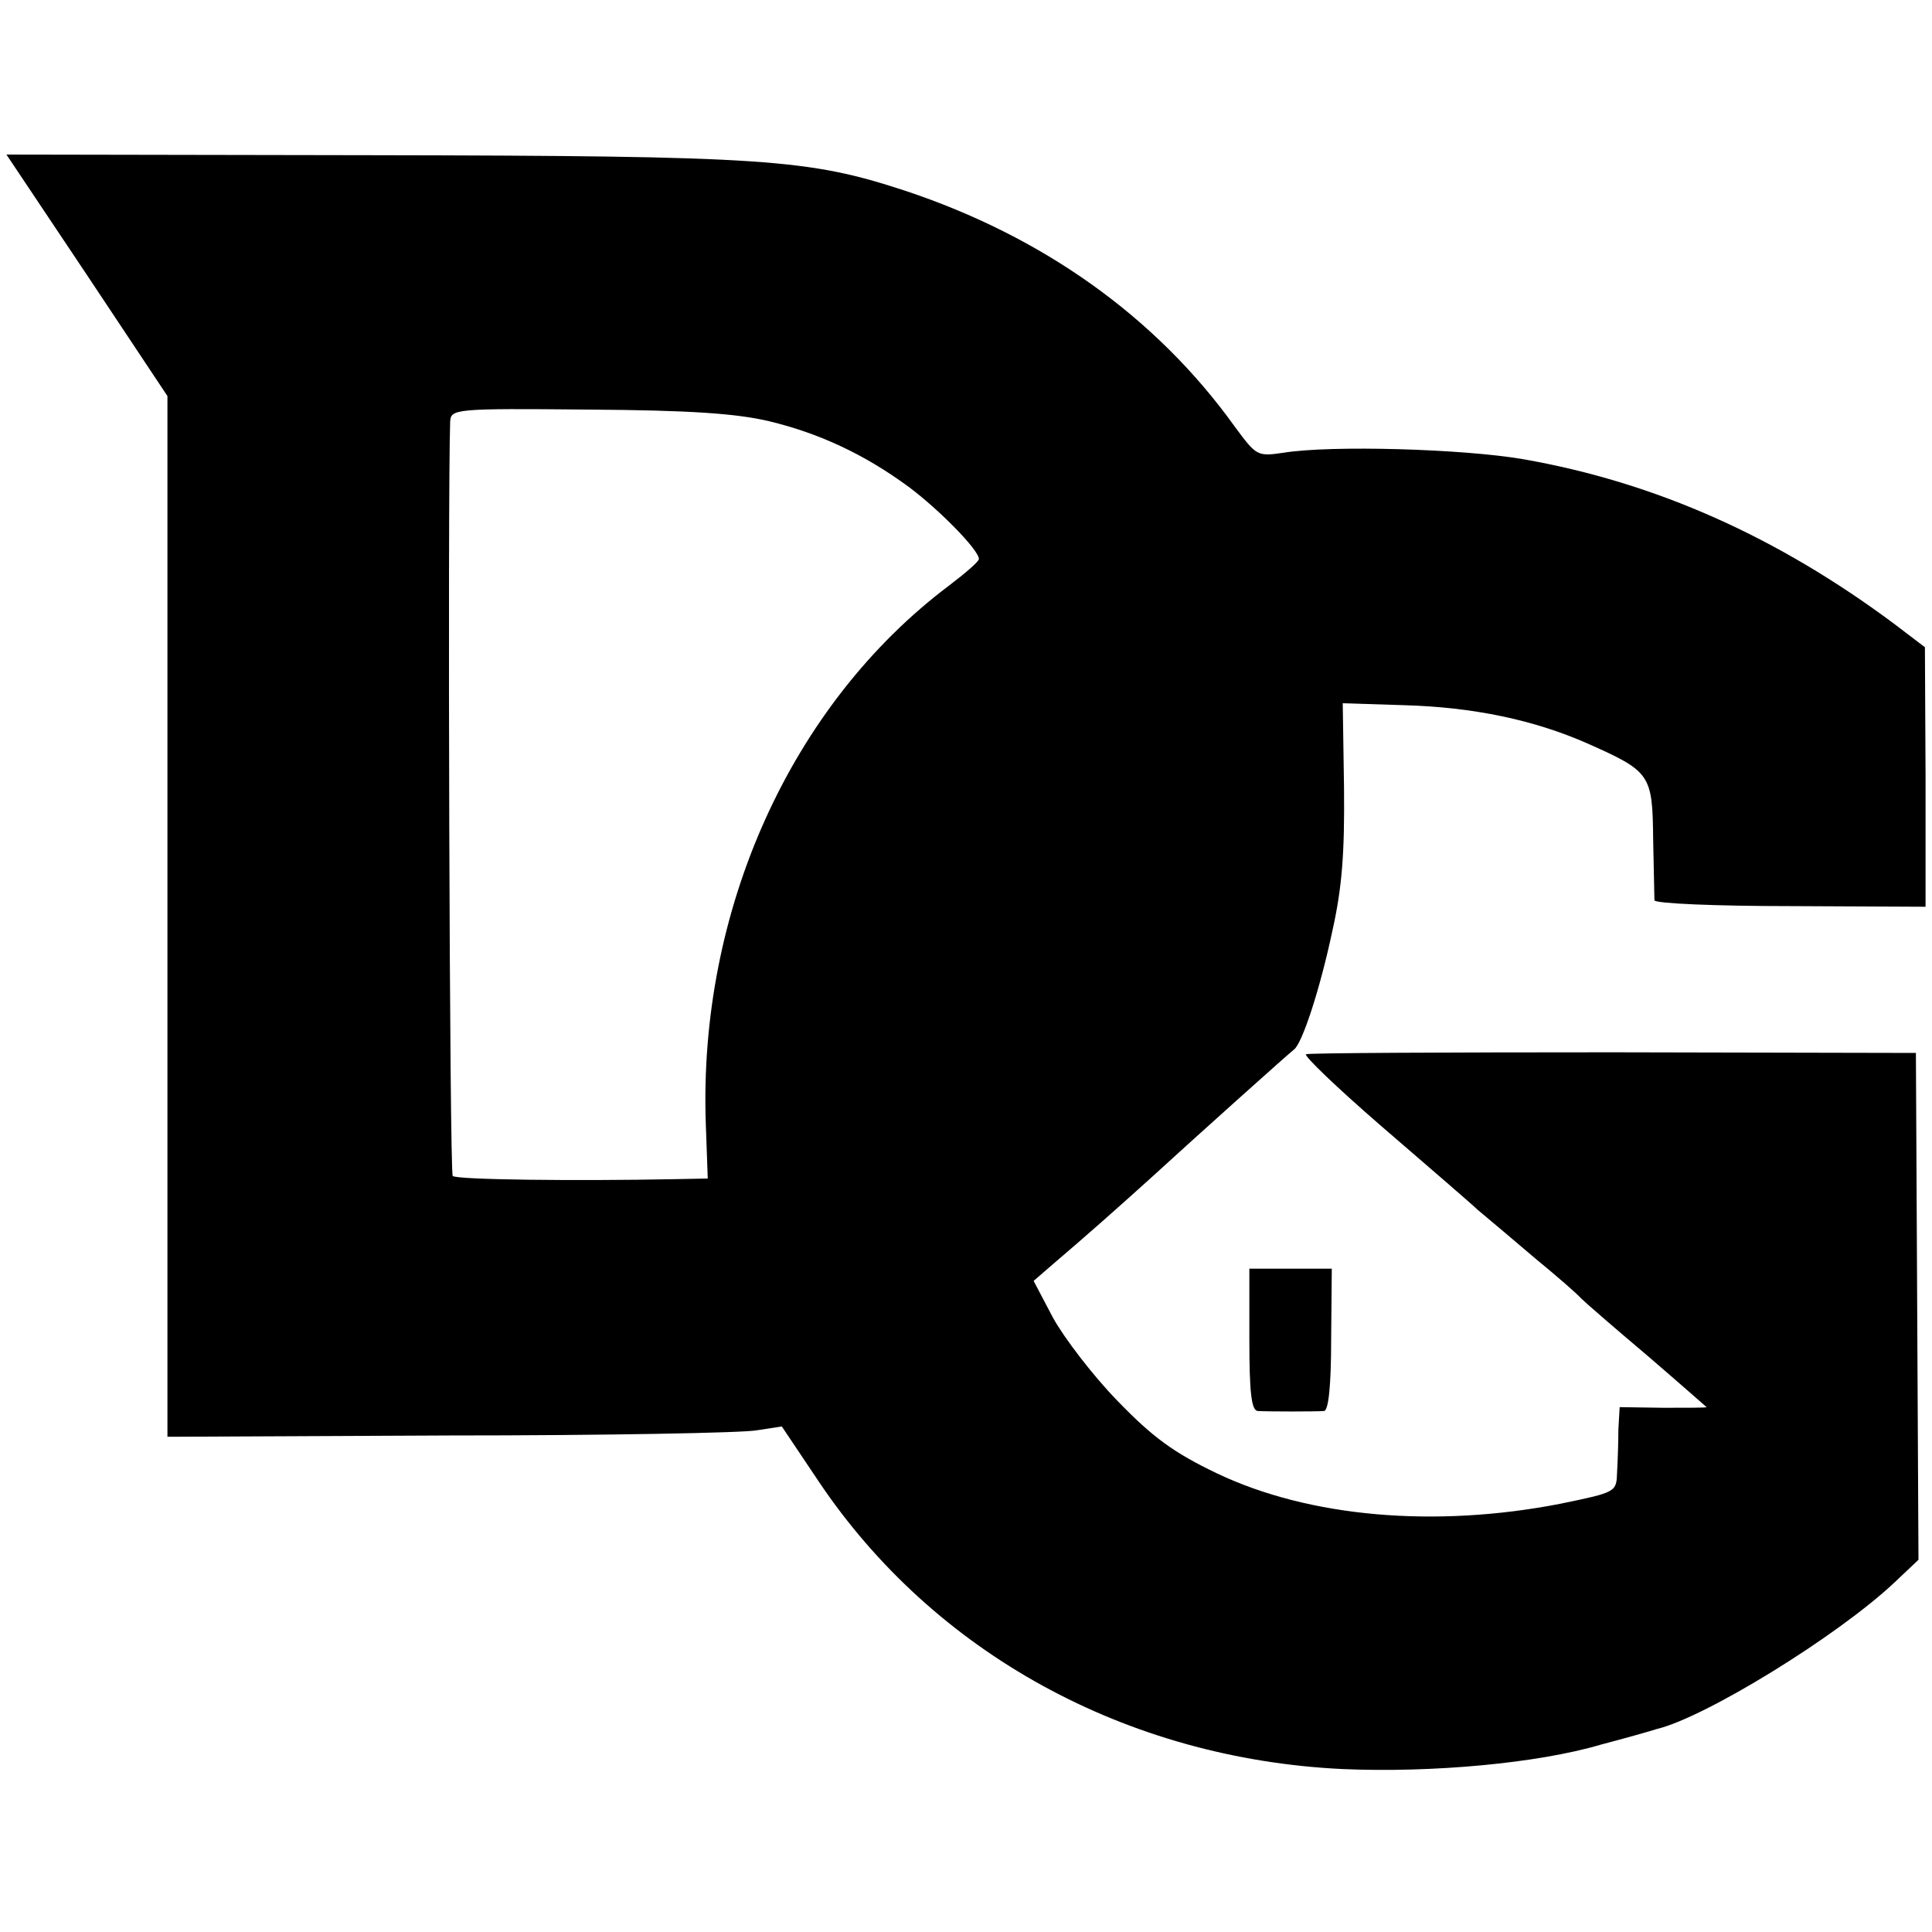
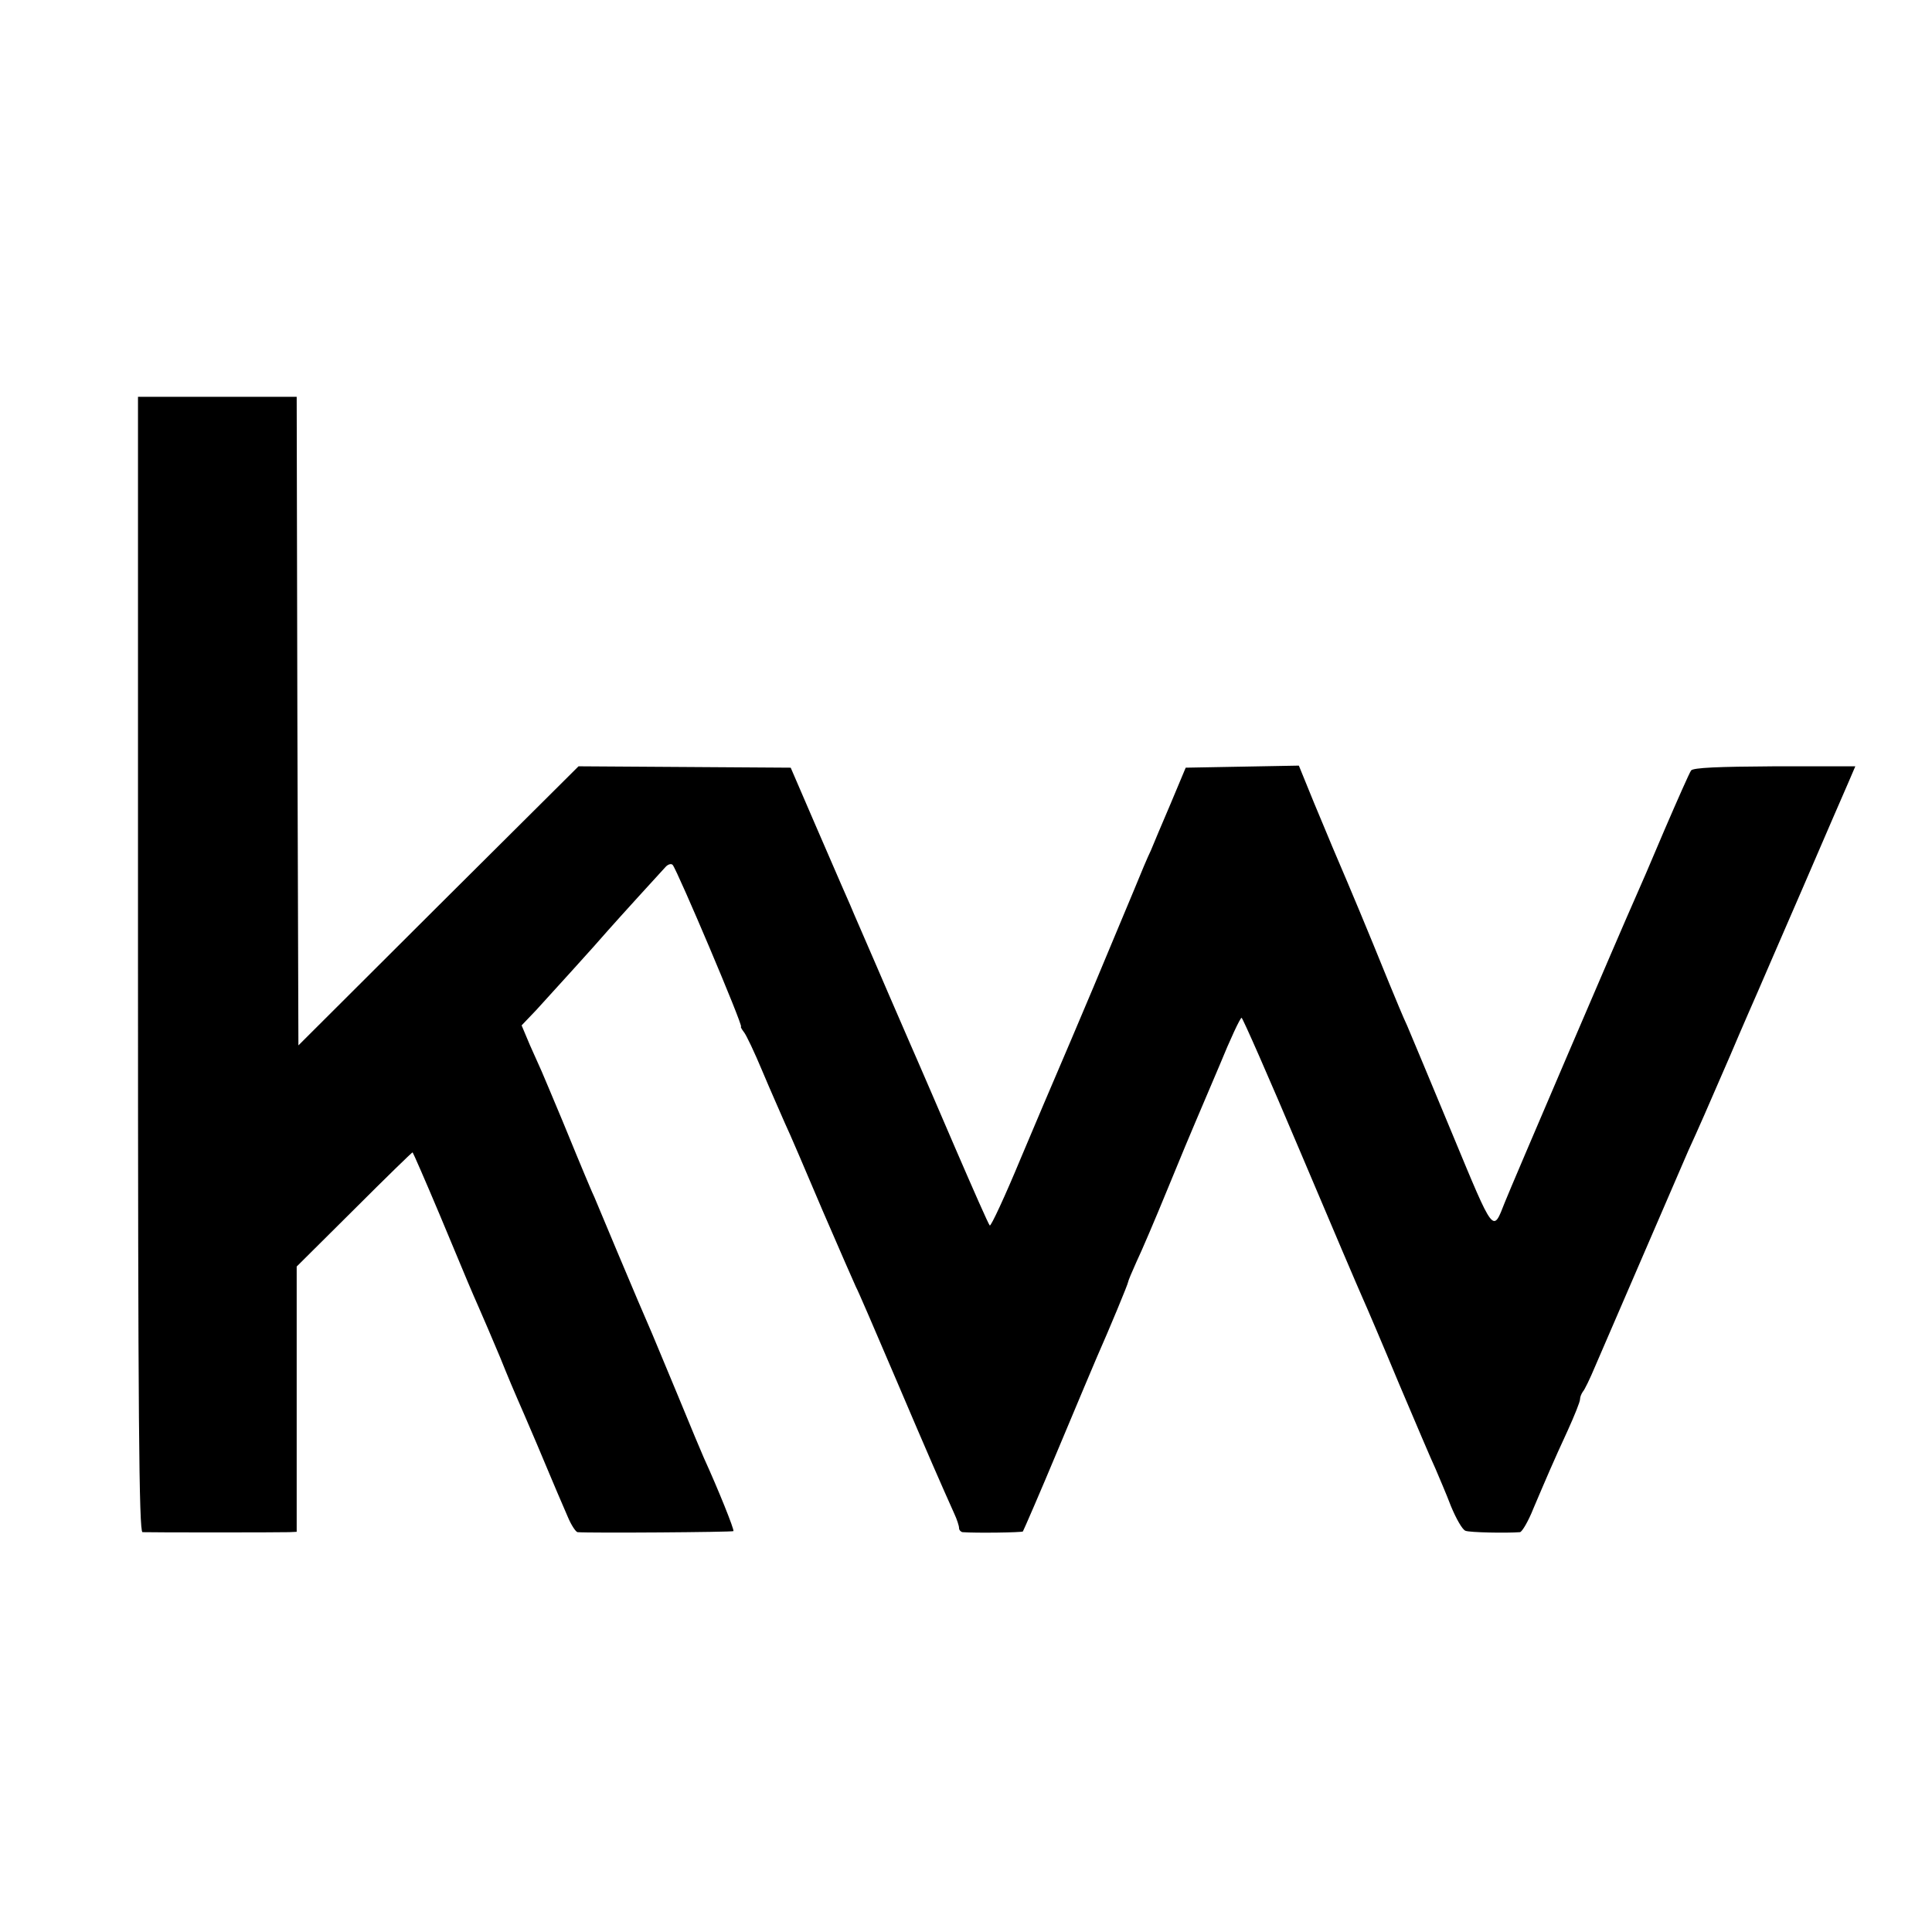
- <svg xmlns="http://www.w3.org/2000/svg" version="1.0" width="300pt" height="300pt" viewBox="0 0 300 300" preserveAspectRatio="xMidYMid meet">
-   <g transform="translate(0,300) scale(0.1,-0.1)" fill="#000000" stroke="none">
-     <path d="M135 2573 l125 -188 0 -630 c0 -346 0 -710 0 -808 l0 -178 438 2 c240 0 455 4 477 8 l39 6 57 -85 c179 -267 478 -431 814 -447 139 -6 303 9 401 38 38 10 77 21 86 24 76 18 282 145 370 228 l37 35 -2 393 -2 394 -470 1 c-258 0 -473 -1 -477 -3 -4 -2 47 -51 115 -110 67 -58 136 -117 152 -132 17 -14 57 -48 90 -76 33 -27 65 -55 70 -61 6 -6 52 -46 103 -89 50 -43 92 -80 92 -80 0 -1 -30 -1 -67 -1 l-68 1 -2 -35 c0 -19 -1 -49 -2 -66 -1 -31 -1 -31 -88 -49 -195 -38 -390 -21 -533 47 -67 32 -100 56 -155 113 -38 39 -83 98 -100 129 l-30 57 30 26 c54 46 99 86 150 132 71 65 216 195 224 201 13 9 41 95 60 185 15 67 19 121 18 221 l-2 132 95 -3 c108 -3 202 -23 284 -59 99 -44 102 -48 103 -149 1 -48 2 -91 2 -95 1 -5 96 -9 211 -9 l210 -1 0 202 -1 201 -46 35 c-182 136 -372 221 -578 257 -93 16 -298 22 -372 10 -41 -6 -42 -5 -76 41 -122 170 -298 295 -512 366 -150 49 -214 54 -828 55 l-567 1 125 -187z m1059 -227 c79 -19 149 -52 217 -102 47 -35 109 -98 109 -112 0 -4 -21 -22 -46 -41 -246 -185 -390 -505 -378 -837 l3 -84 -52 -1 c-151 -3 -339 -1 -344 5 -5 4 -8 1052 -4 1171 1 20 6 21 214 19 158 -1 230 -6 281 -18z" />
-     <path d="M1940 920 c0 -81 3 -110 13 -111 17 -1 90 -1 103 0 7 1 11 40 11 111 l1 110 -64 0 -64 0 0 -110z" />
+ <svg xmlns="http://www.w3.org/2000/svg" version="1.0" width="16pt" height="16pt" viewBox="0 0 16 16" preserveAspectRatio="xMidYMid meet">
+   <g transform="translate(0,16) scale(0.002857,-0.002857)" fill="#000000" stroke="none">
+     <path d="M400 2805 c0 -1309 3 -1645 13 -1646 20 -1 400 -1 425 0 l22 1 0 384 0 385 166 165 c92 92 168 166 170 166 1 0 37 -82 79 -182 90 -216 88 -211 113 -268 11 -25 39 -90 62 -145 22 -55 45 -109 50 -120 5 -11 30 -69 56 -130 25 -60 52 -123 59 -140 7 -16 21 -49 31 -72 10 -24 23 -43 28 -44 38 -3 448 0 452 3 3 4 -44 121 -86 213 -5 11 -39 92 -75 180 -37 88 -70 169 -75 180 -24 55 -52 121 -100 235 -29 69 -59 141 -67 160 -9 19 -21 49 -28 65 -7 17 -36 86 -64 155 -29 69 -56 134 -61 145 -5 11 -20 45 -34 76 l-24 57 42 44 c40 44 174 191 209 232 30 34 151 167 166 183 7 8 17 11 21 6 14 -17 205 -467 198 -469 -2 0 2 -7 8 -15 7 -8 31 -59 54 -114 23 -55 53 -122 65 -150 13 -27 62 -142 110 -255 49 -113 92 -212 96 -220 5 -8 56 -127 115 -265 98 -230 131 -305 170 -392 8 -17 14 -36 14 -42 0 -6 5 -11 10 -12 40 -3 171 -1 175 2 2 3 50 113 105 245 55 131 104 248 109 259 38 86 91 214 91 219 0 3 11 29 24 58 14 29 55 125 91 213 36 88 72 174 79 190 7 17 39 92 71 167 31 76 60 138 64 138 3 0 80 -175 170 -388 90 -213 172 -405 182 -427 10 -22 57 -132 104 -245 48 -113 95 -224 106 -247 10 -24 31 -72 45 -109 15 -36 33 -68 42 -71 12 -5 118 -7 158 -4 6 1 24 31 39 69 38 89 56 132 99 225 20 44 36 84 36 91 0 7 4 16 8 22 5 5 21 38 36 74 52 120 257 595 270 625 29 63 56 125 121 275 36 85 73 169 80 185 7 17 66 152 130 300 64 149 125 289 135 312 l18 42 -233 0 c-167 -1 -236 -4 -243 -12 -5 -7 -39 -84 -77 -172 -37 -88 -76 -178 -86 -200 -32 -71 -361 -839 -377 -880 -35 -89 -30 -96 -152 198 -62 149 -121 291 -131 314 -11 23 -34 79 -53 125 -64 158 -111 270 -153 368 -11 25 -39 94 -64 153 l-44 108 -164 -3 -164 -3 -44 -105 c-25 -58 -50 -118 -57 -135 -8 -16 -30 -68 -49 -115 -20 -47 -72 -173 -117 -280 -45 -107 -92 -217 -104 -245 -12 -27 -60 -141 -107 -252 -46 -111 -87 -199 -90 -195 -4 4 -48 104 -99 222 -51 118 -100 233 -110 255 -10 22 -32 74 -50 115 -18 41 -48 111 -67 155 -52 121 -62 142 -79 183 -9 20 -20 46 -25 57 -5 11 -40 92 -78 180 l-69 160 -307 2 -308 2 -406 -404 -406 -405 -3 940 -2 940 -230 0 -230 0 0 -1645z" />
  </g>
</svg>
